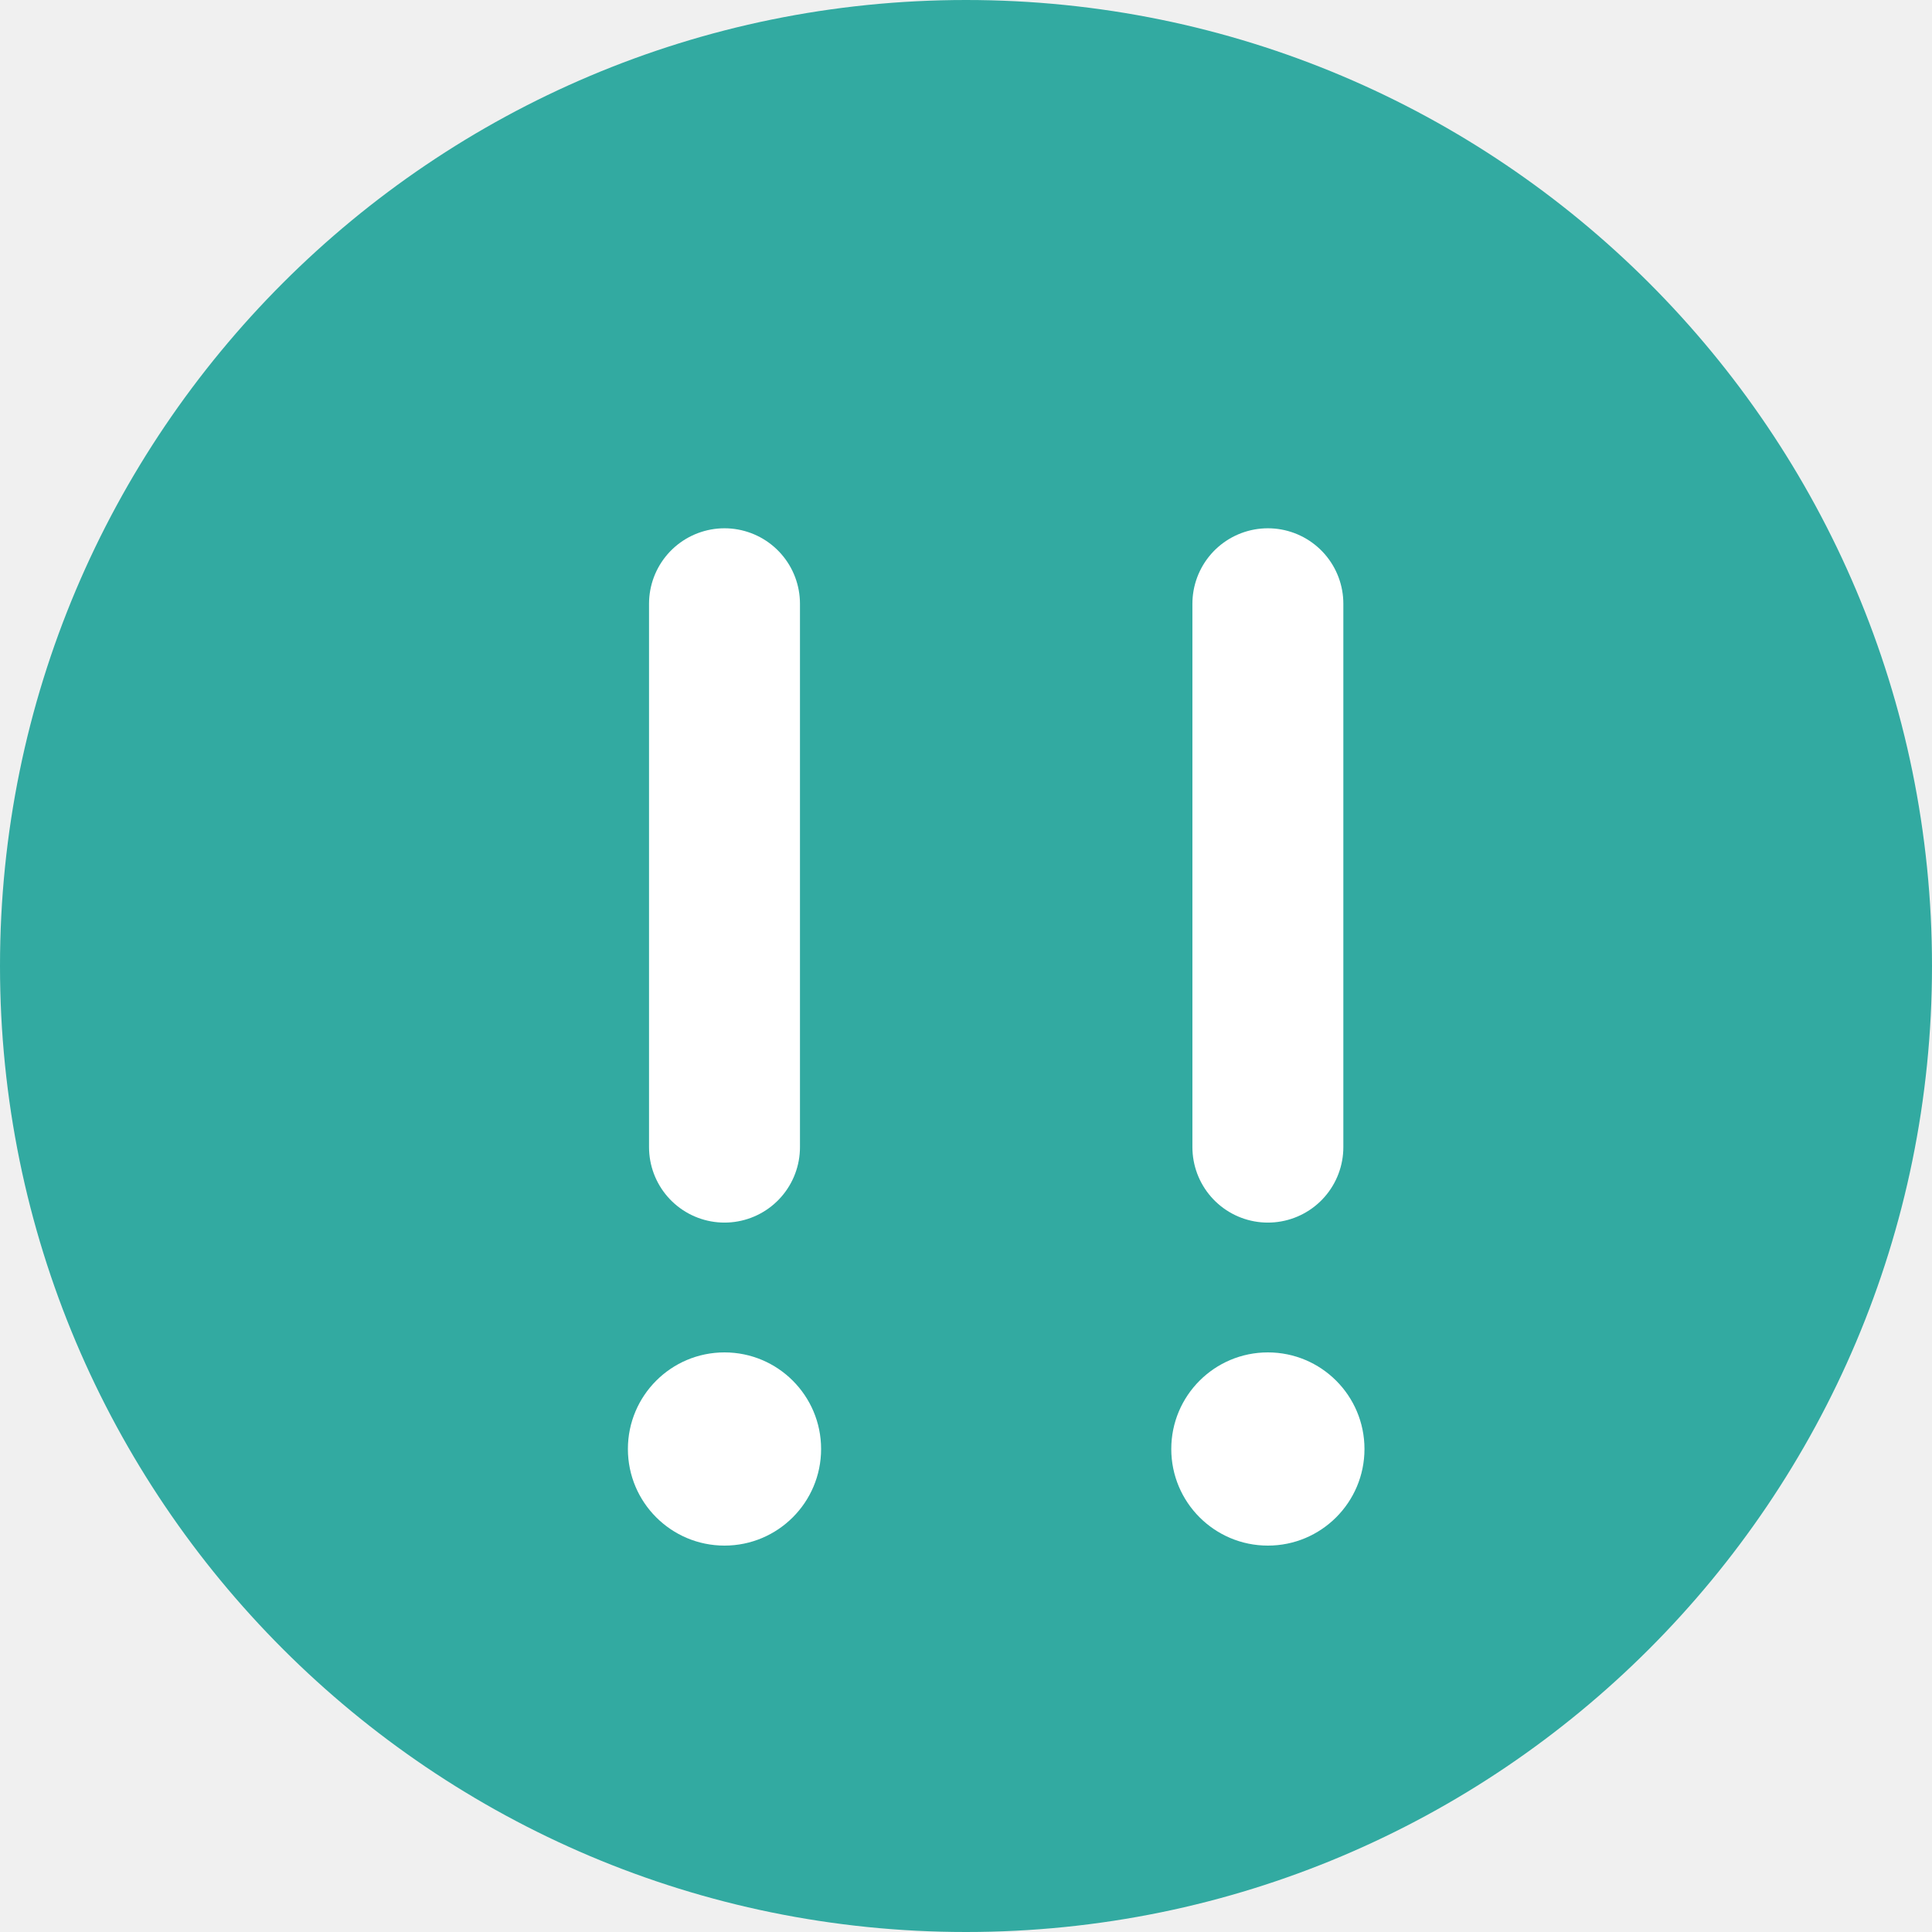
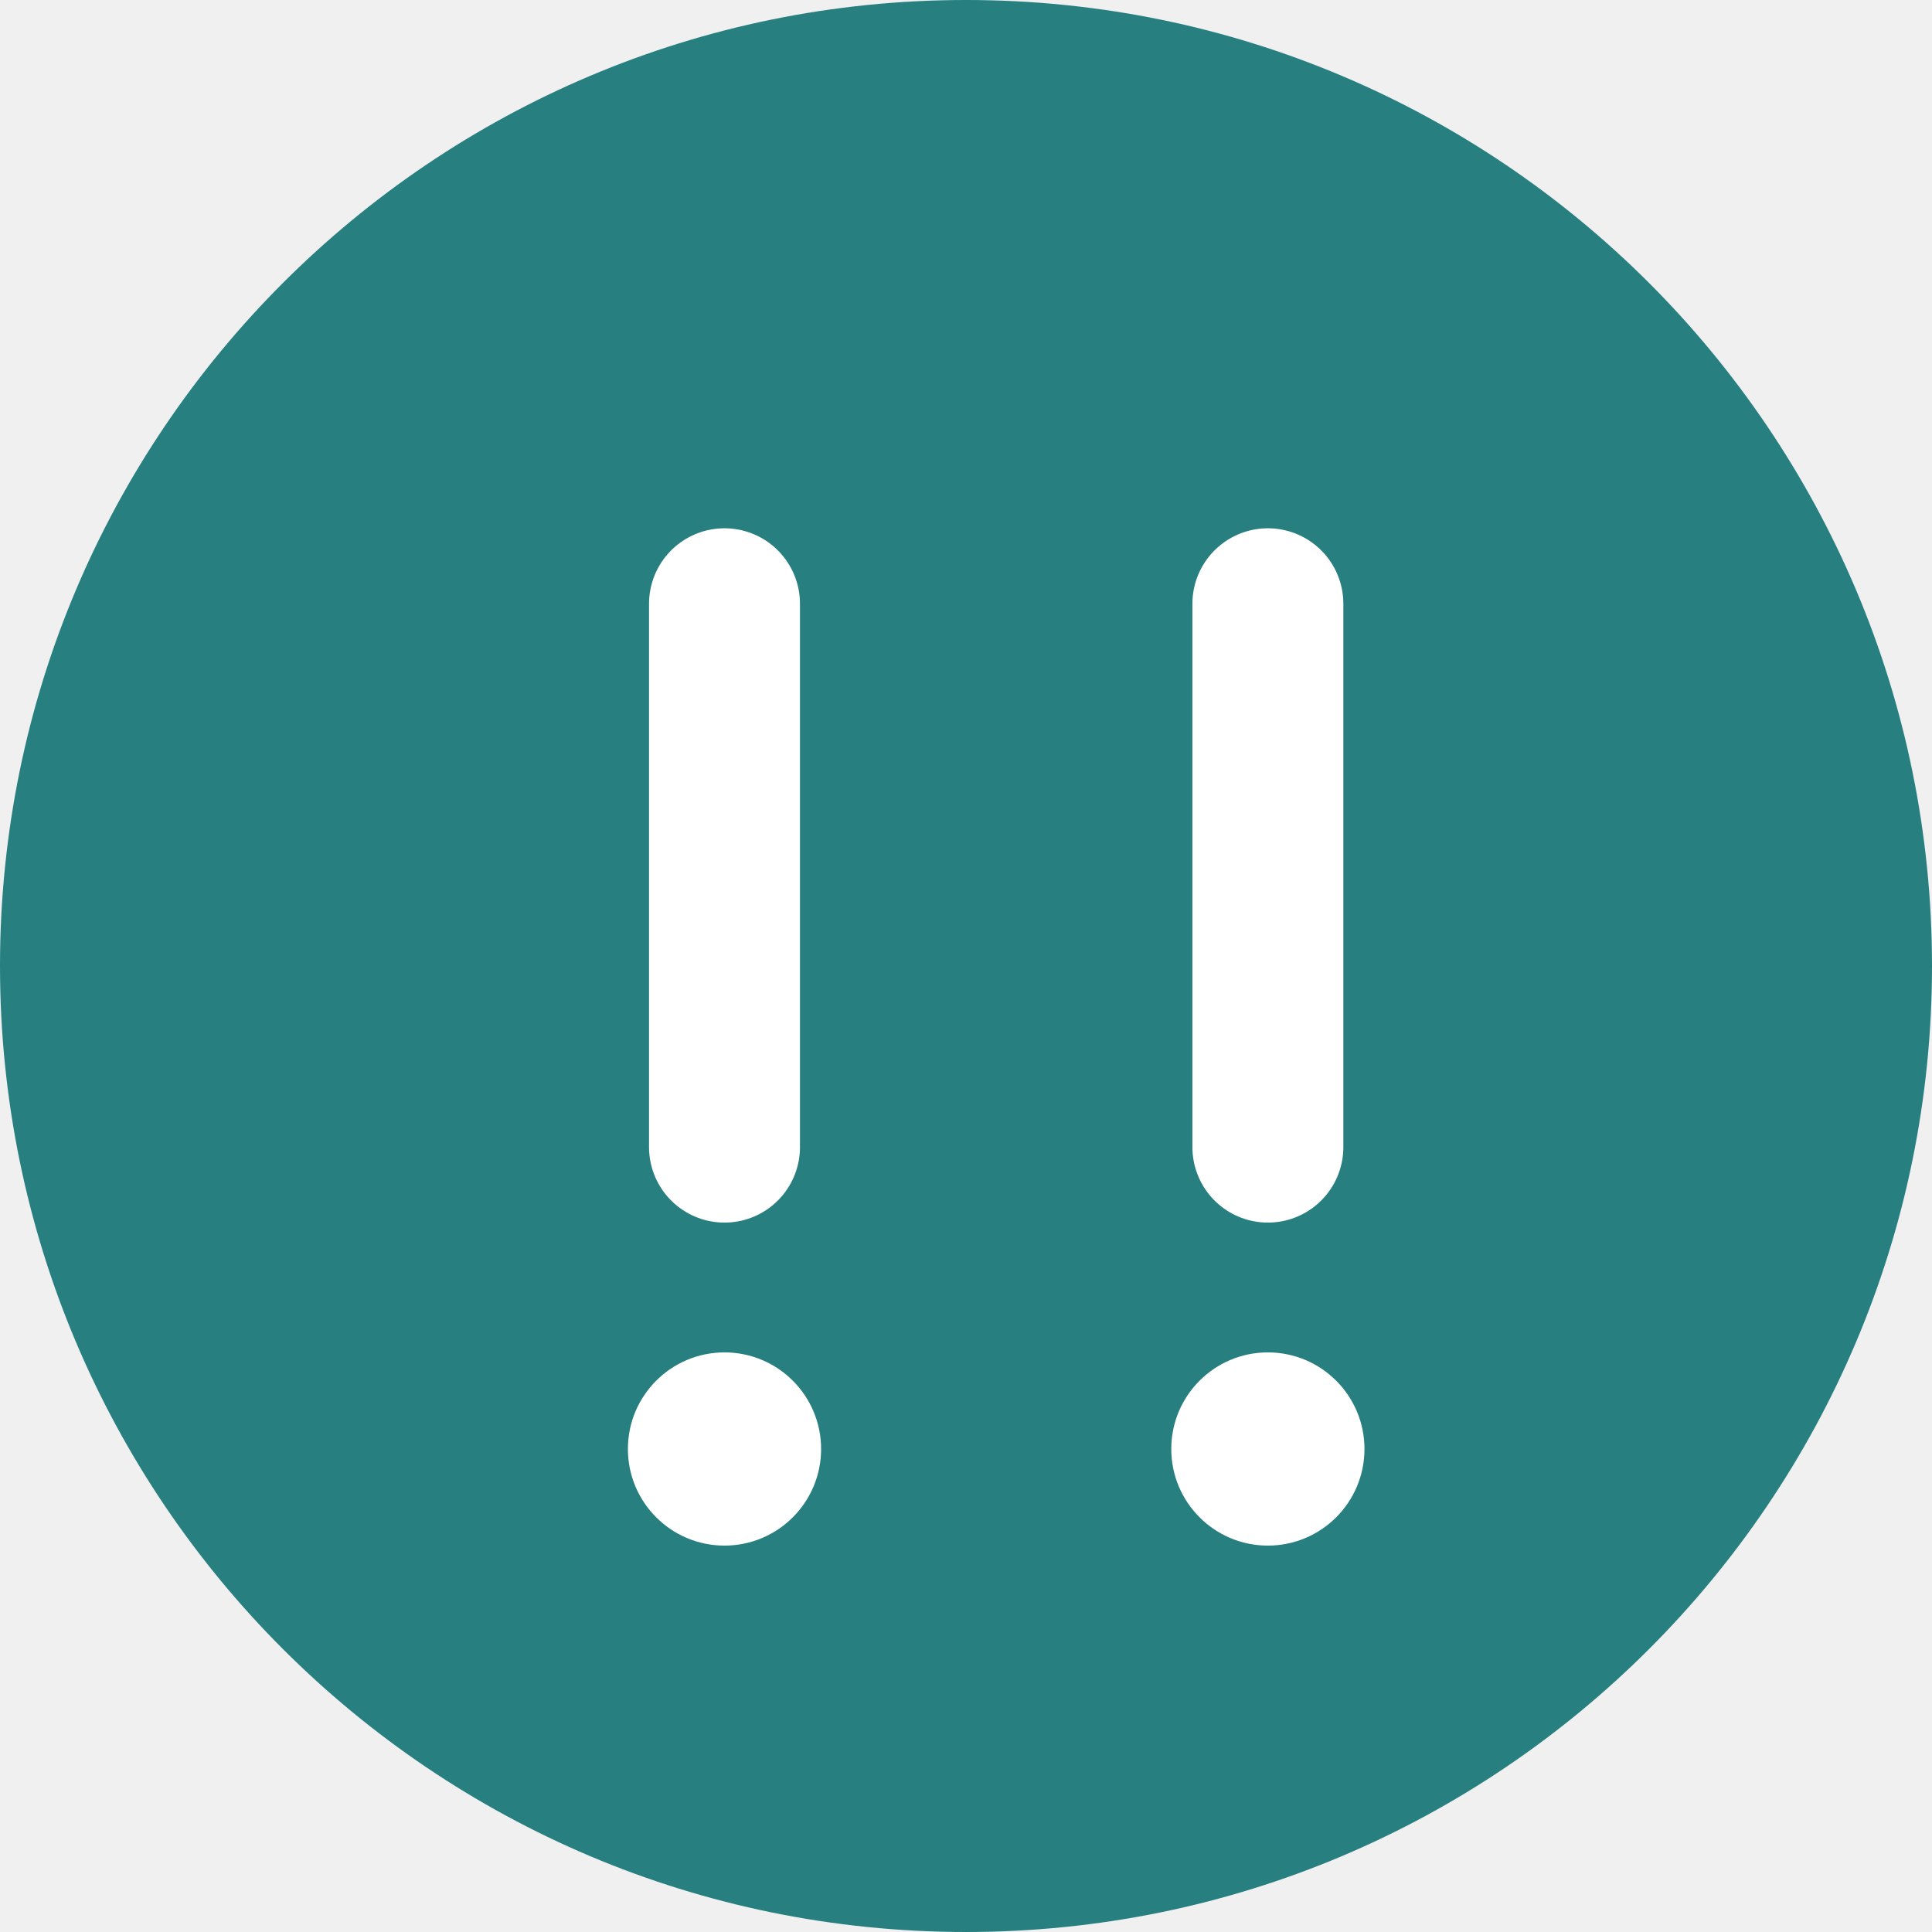
<svg xmlns="http://www.w3.org/2000/svg" viewBox="0 0 32 32">
-   <circle cx="16" cy="16" r="16" fill="#32aaa1" />
+   <circle cx="16" cy="16" r="16" fill="#287f80" />
  <g fill="none" stroke="white" stroke-width="2.5" stroke-linecap="round" stroke-linejoin="round">
    <path d="M12 10v9" />
    <circle cx="12" cy="24" r="1.6" fill="white" stroke="none" />
    <path d="M21 10v9" />
    <circle cx="21" cy="24" r="1.6" fill="white" stroke="none" />
  </g>
</svg>
